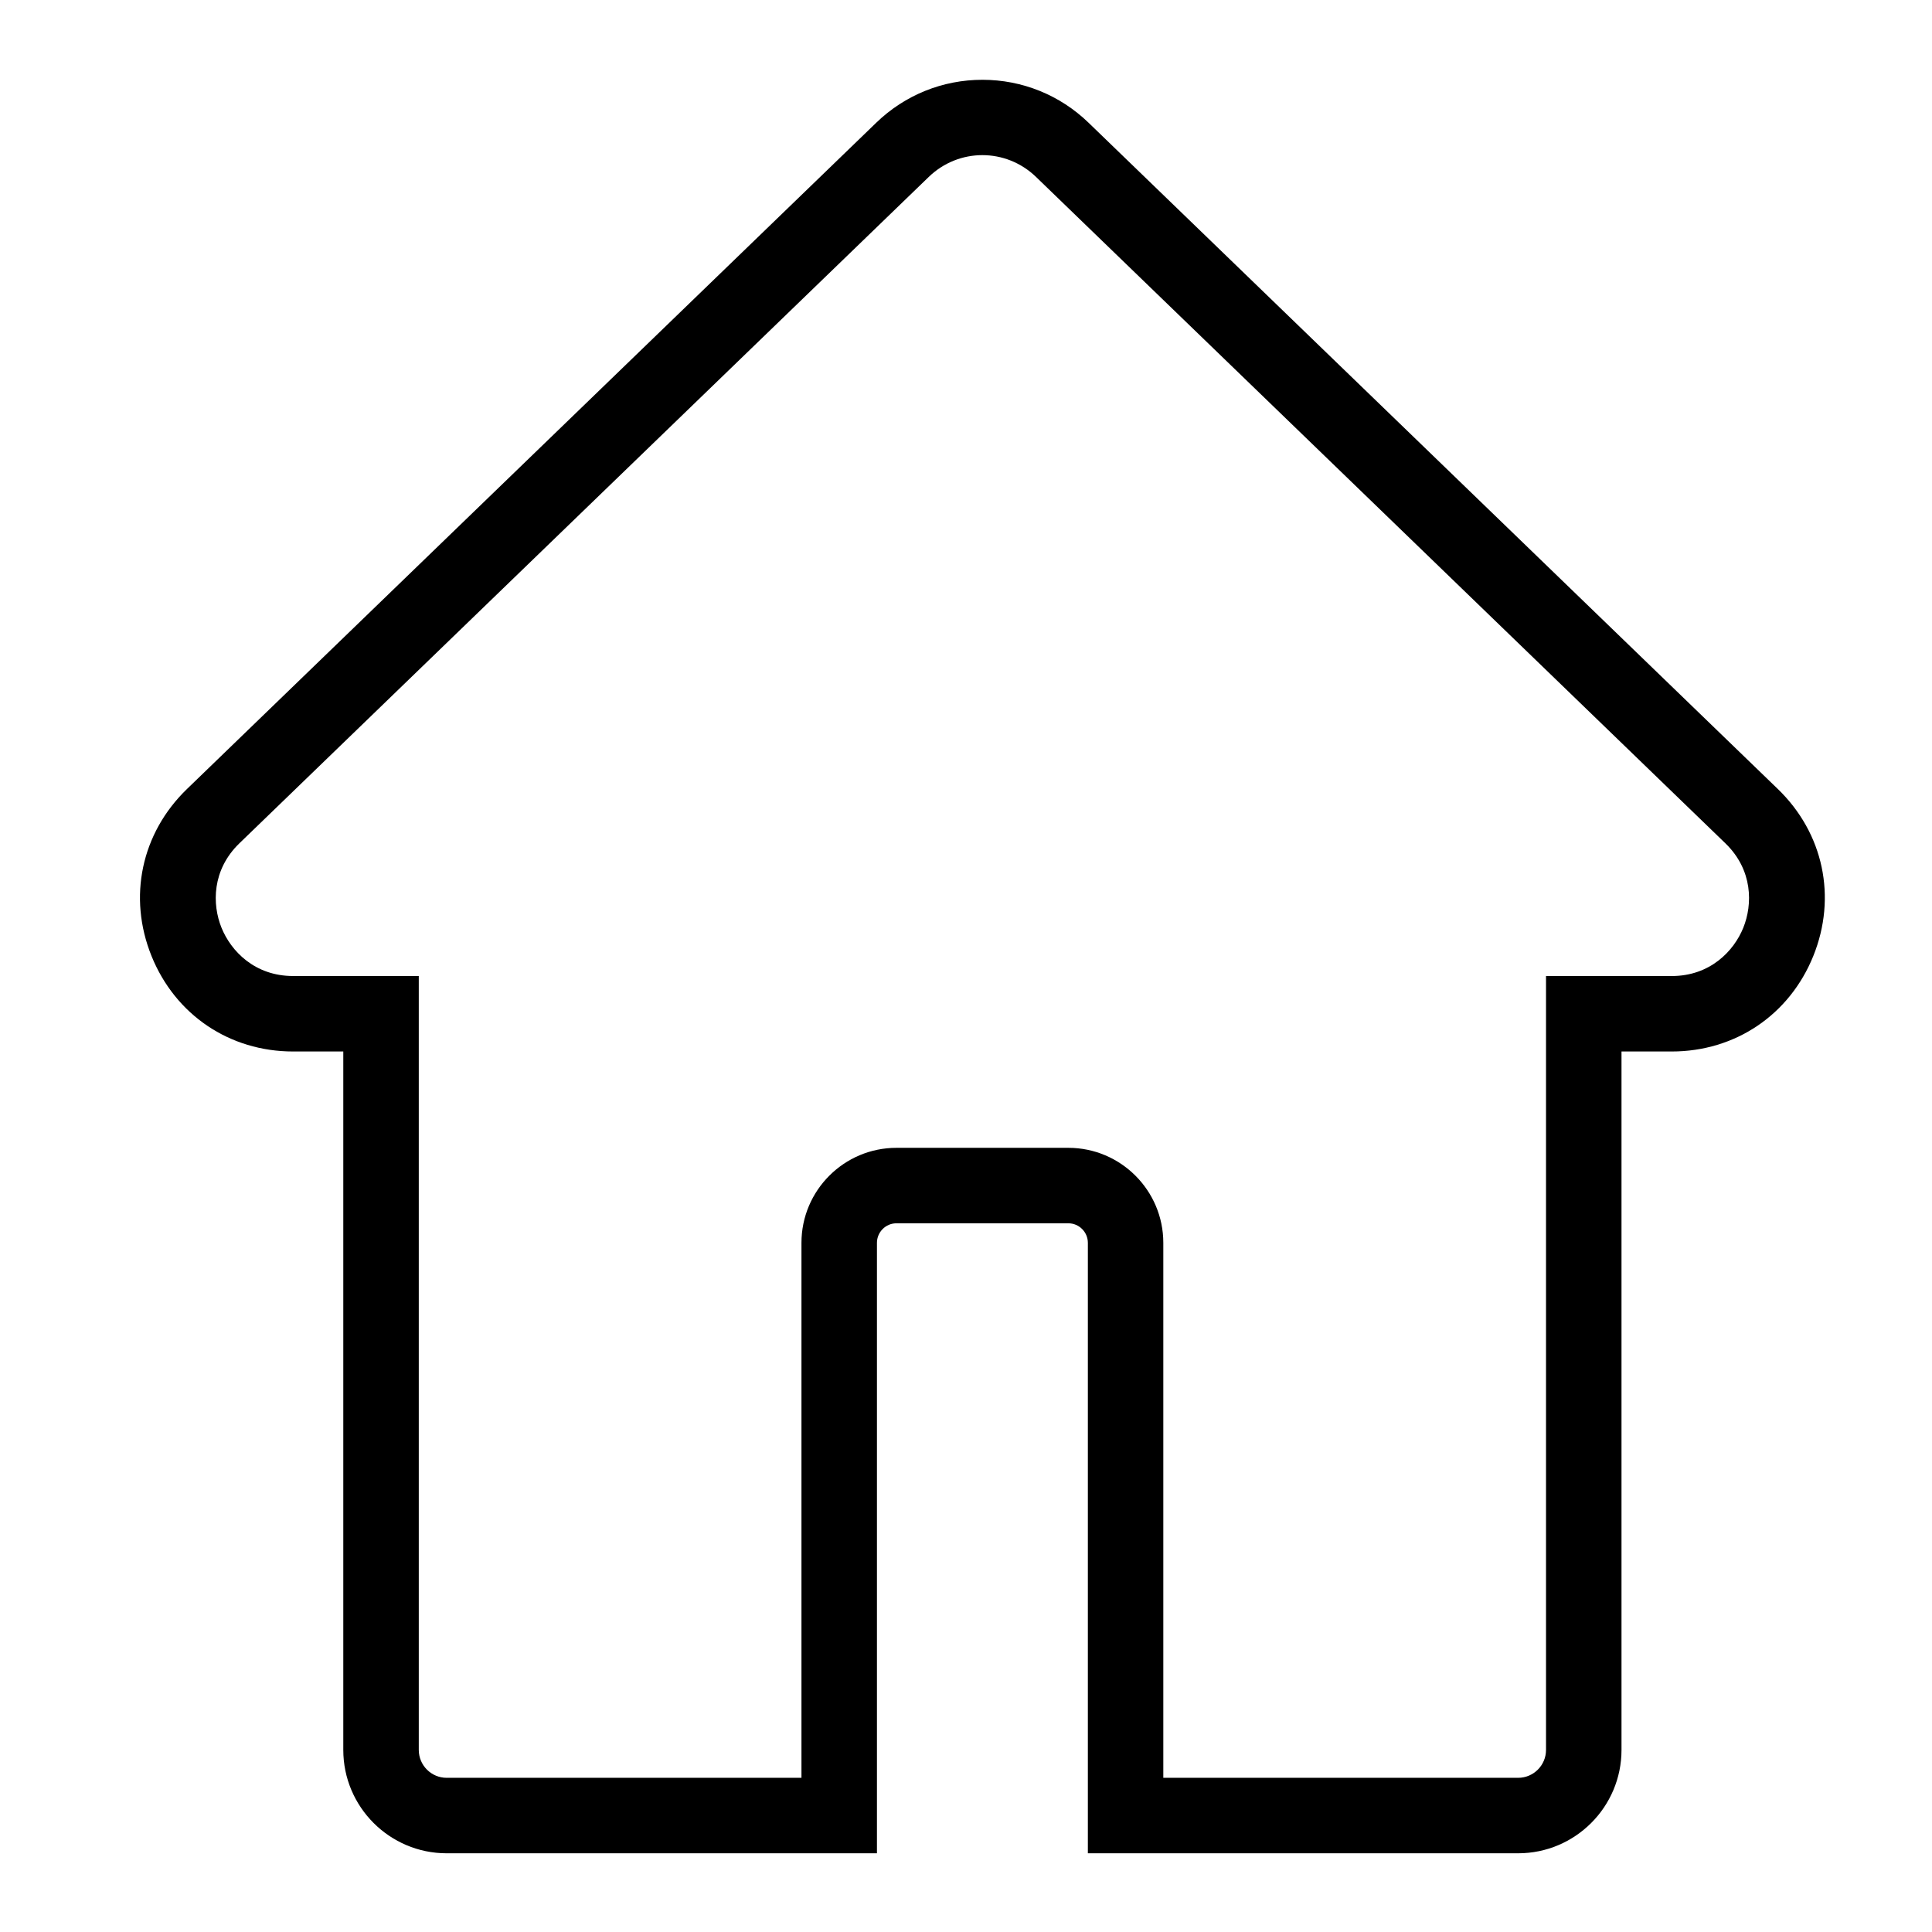
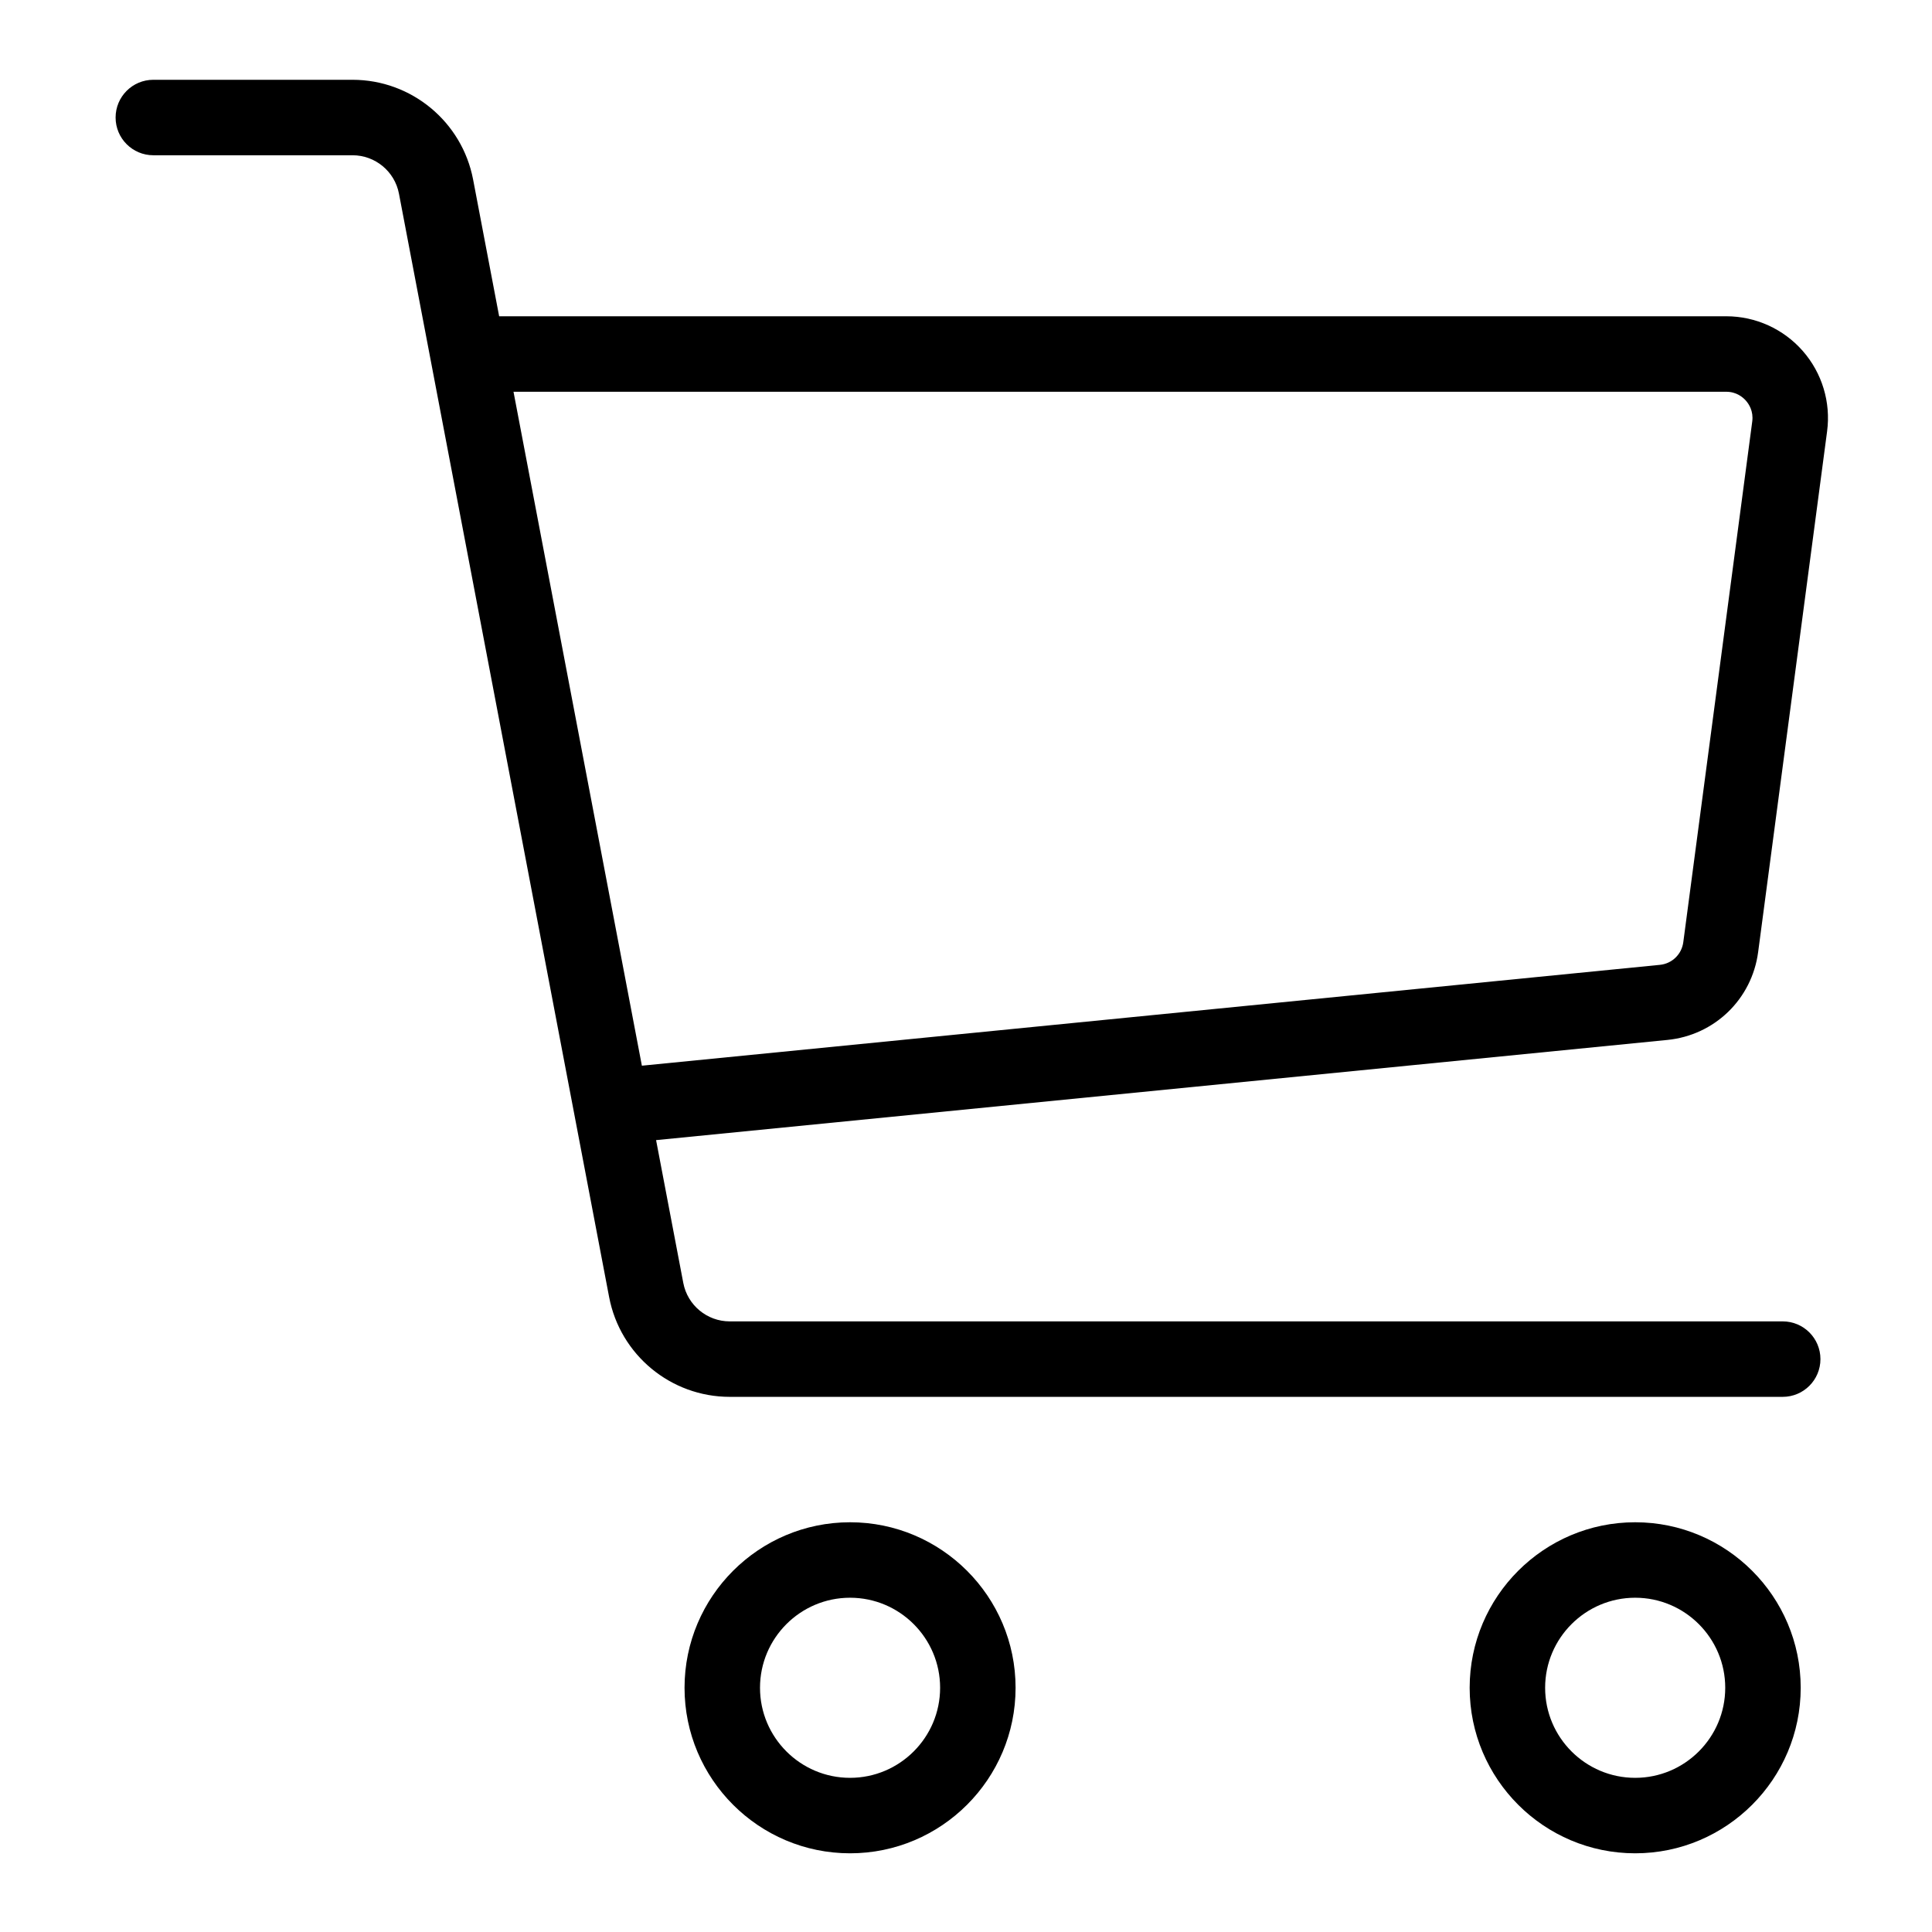
<svg xmlns="http://www.w3.org/2000/svg" version="1.1" id="图层_1" x="0px" y="0px" viewBox="0 0 1024 1024" style="enable-background:new 0 0 1024 1024;" xml:space="preserve">
  <style type="text/css">
	.st0{fill:none;stroke:#000000;stroke-width:40;stroke-miterlimit:10;}
	.st1{fill:none;stroke:#000000;stroke-width:40;stroke-linecap:round;stroke-linejoin:round;stroke-miterlimit:10;}
	.st2{stroke:#000000;stroke-width:40;stroke-linecap:round;stroke-linejoin:round;stroke-miterlimit:10;}
	.st3{fill:none;}
	.st4{fill:none;stroke:#070102;stroke-width:40;stroke-linecap:round;stroke-linejoin:round;stroke-miterlimit:10;}
	.st5{fill:none;stroke:#000000;stroke-width:40;stroke-linecap:round;stroke-miterlimit:10;}
	.st6{fill:#CCCCCC;}
</style>
-   <path d="M576.94,65.03c-15.17-14.66-35.15-22.74-56.25-22.74c-21.1,0-41.08,8.08-56.25,22.74L99.09,418.2  c-24.2,23.4-31.4,57.31-18.78,88.52c12.62,31.21,41.37,50.59,75.03,50.59h26.61V927.5c0,30.21,24.58,54.78,54.78,54.78H464.8V658.73  c0-5.71,4.65-10.36,10.36-10.36h91.07c5.71,0,10.36,4.65,10.36,10.36v323.55h228.06c30.21,0,54.78-24.58,54.78-54.78V557.31h26.62  c33.66,0,62.41-19.39,75.03-50.59c12.62-31.21,5.42-65.13-18.78-88.52L576.94,65.03z M923.98,491.73  c-5,12.37-17.6,25.59-37.94,25.59h-66.62V927.5c0,8.15-6.63,14.78-14.78,14.78H616.58V658.73c0-27.77-22.59-50.36-50.36-50.36  h-91.07c-27.77,0-50.36,22.59-50.36,50.36v283.55H236.74c-8.15,0-14.78-6.63-14.78-14.78V517.31h-66.61  c-20.35,0-32.94-13.22-37.95-25.59c-5-12.37-5.13-30.63,9.5-44.77L492.24,93.79c15.95-15.42,40.94-15.42,56.89,0l365.35,353.17  C929.11,461.1,928.98,479.36,923.98,491.73z" />
+   <g>
+     <path d="M914.96,167.63H264.56l-13.8-72.46c-5.84-30.64-32.71-52.88-63.91-52.88H81.27c-11.05,0-20,8.95-20,20s8.95,20,20,20   h105.58c12.01,0,22.37,8.57,24.61,20.37l111.39,584.82c5.84,30.64,32.71,52.88,63.91,52.88h558.11c11.05,0,20-8.95,20-20   s-8.95-20-20-20H386.77c-12.01,0-22.37-8.57-24.61-20.37l-14.42-75.7l535.99-53.1c25.03-2.48,44.82-21.63,48.12-46.56l36.55-276.02   c2.04-15.39-2.66-30.92-12.9-42.6C945.26,174.33,930.48,167.63,914.96,167.63z M928.73,223.36l-36.55,276.02   c-0.85,6.43-5.95,11.37-12.41,12.01l-539.56,53.45l-68.04-357.2h642.77c5.48,0,8.9,2.97,10.45,4.74S929.45,217.92,928.73,223.36z" />
+     <path d="M450.55,806.83c-48.37,0-87.73,39.36-87.73,87.73s39.36,87.73,87.73,87.73s87.73-39.36,87.73-87.73   S498.92,806.83,450.55,806.83z M450.55,942.29c-26.32,0-47.73-21.41-47.73-47.73c0-26.32,21.41-47.73,47.73-47.73   c26.32,0,47.73,21.41,47.73,47.73C498.28,920.88,476.86,942.29,450.55,942.29z" />
+     <path d="M866.68,806.83c-48.38,0-87.73,39.36-87.73,87.73s39.36,87.73,87.73,87.73c48.37,0,87.73-39.36,87.73-87.73   S915.05,806.83,866.68,806.83z M866.68,942.29c-26.32,0-47.73-21.41-47.73-47.73c0-26.32,21.41-47.73,47.73-47.73   c26.32,0,47.73,21.41,47.73,47.73C914.41,920.88,893,942.29,866.68,942.29z" />
+   </g>
</svg>
